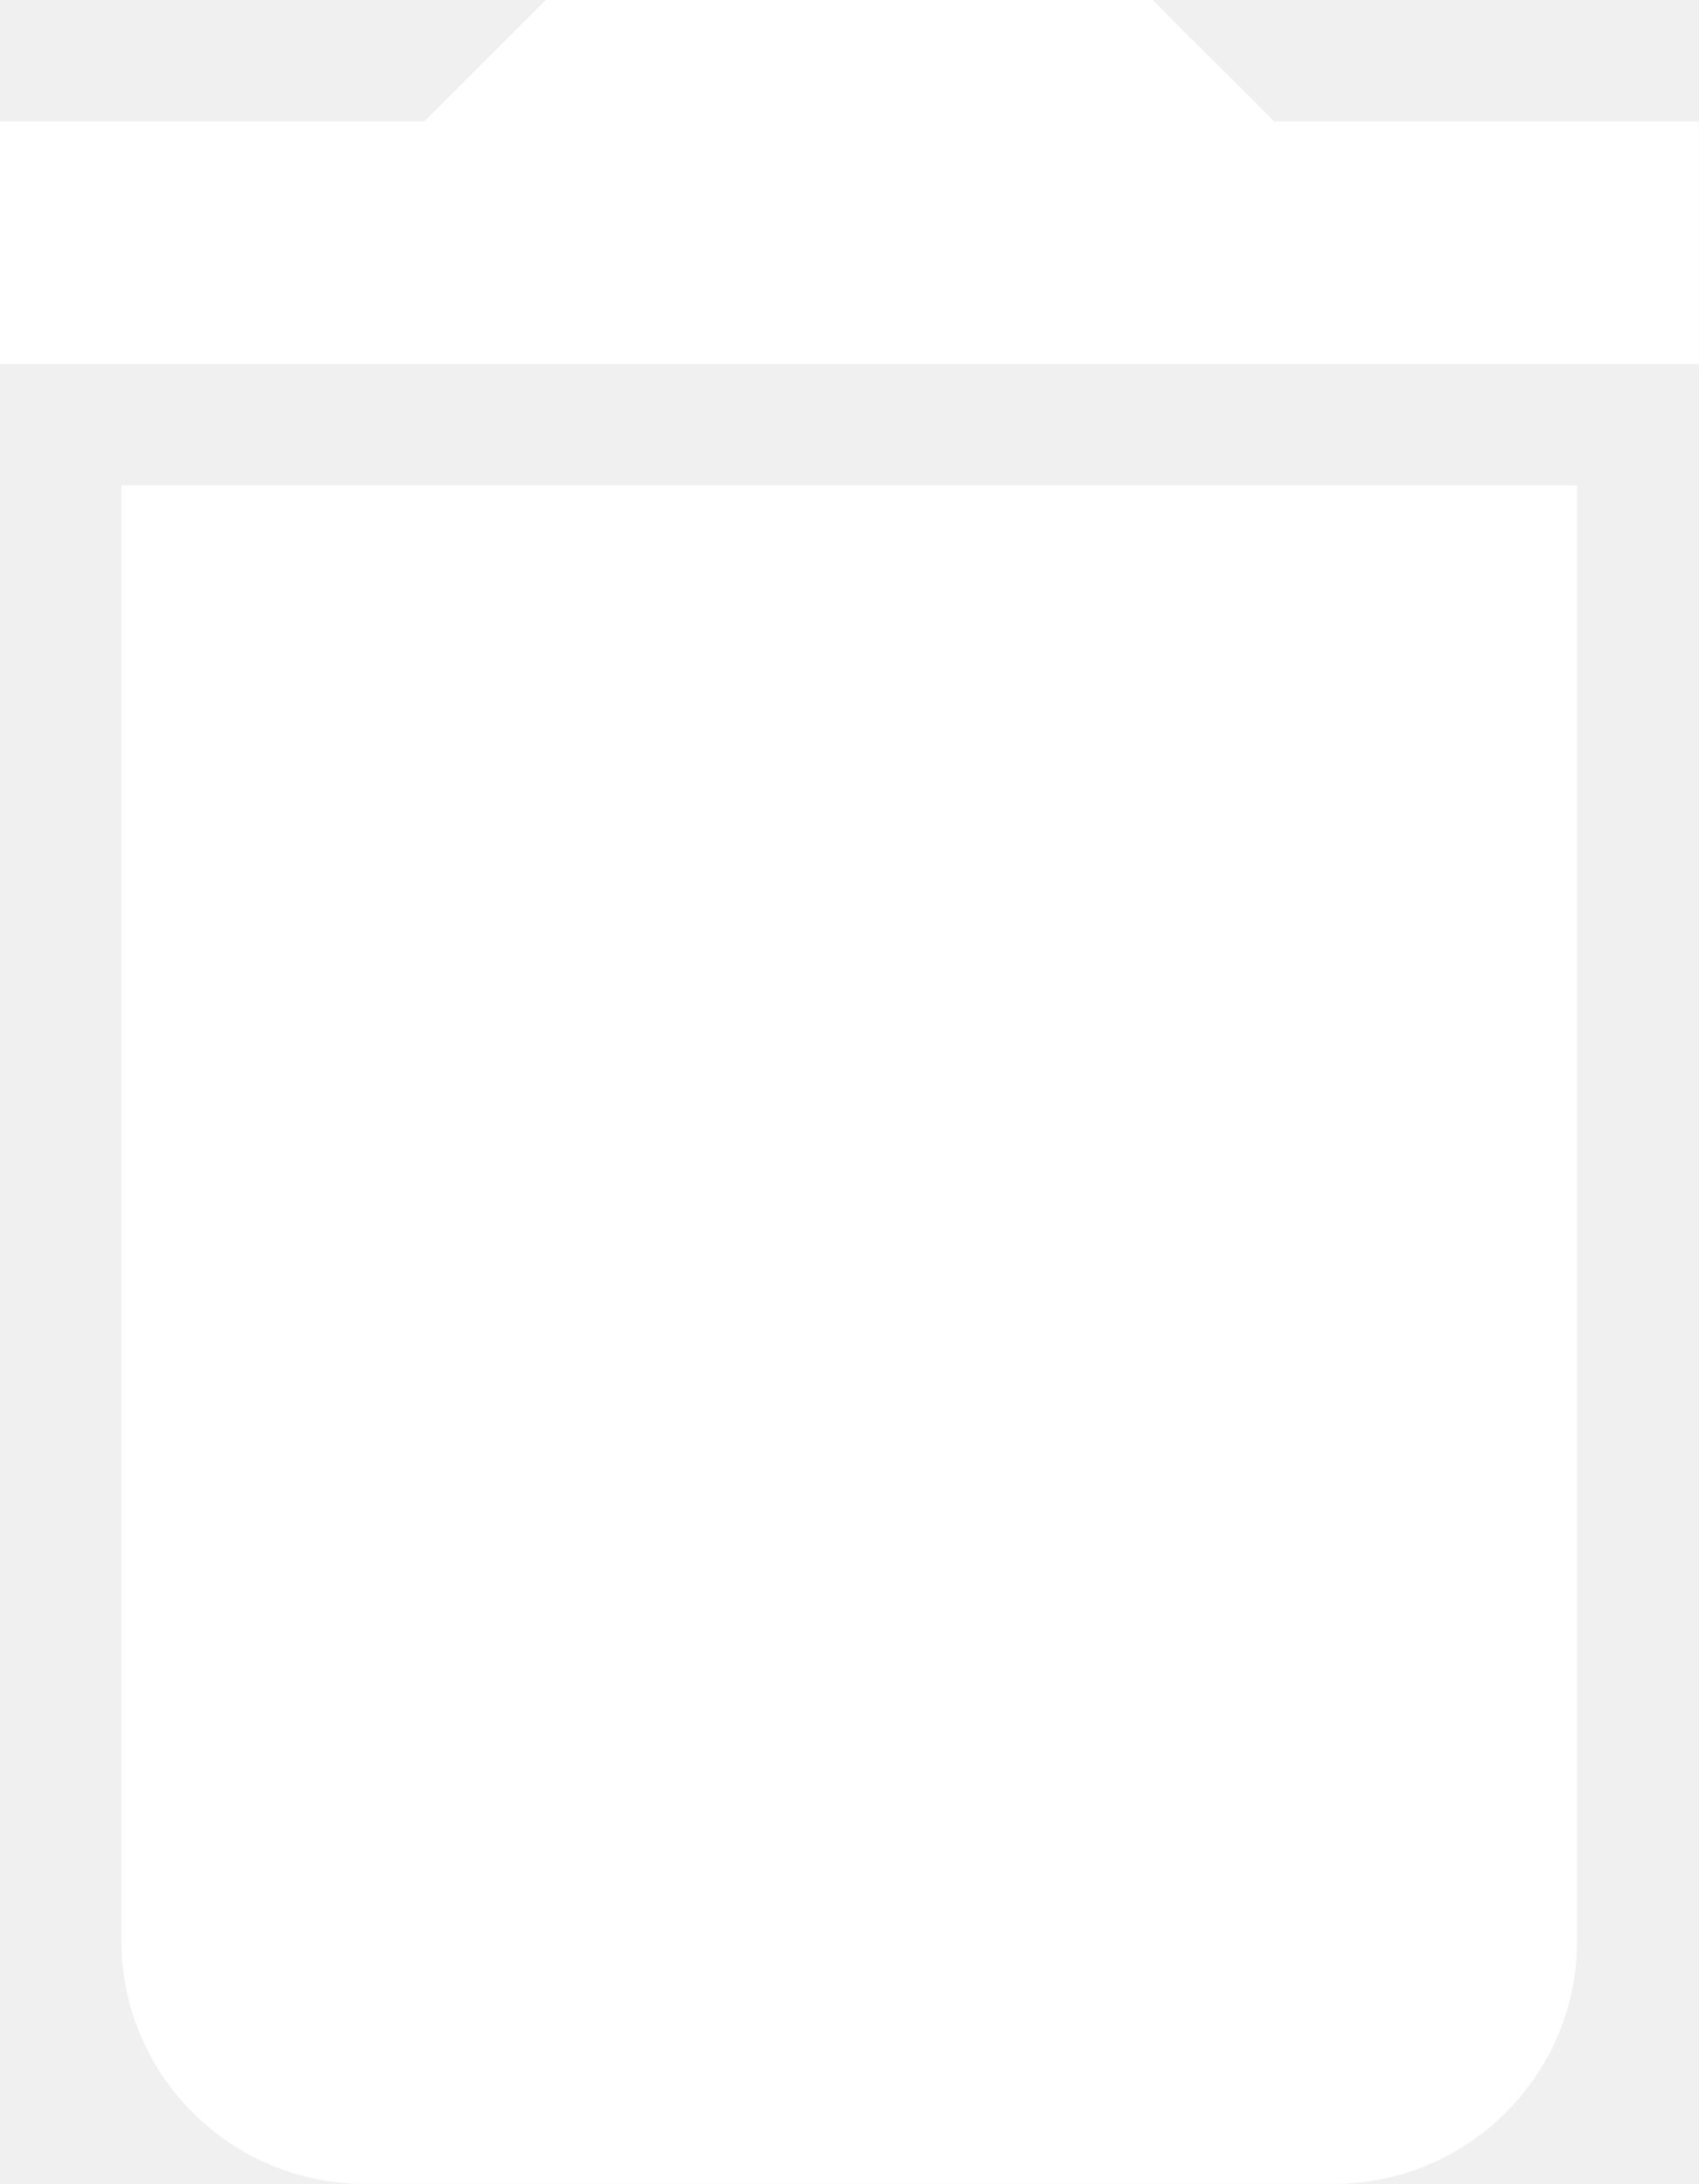
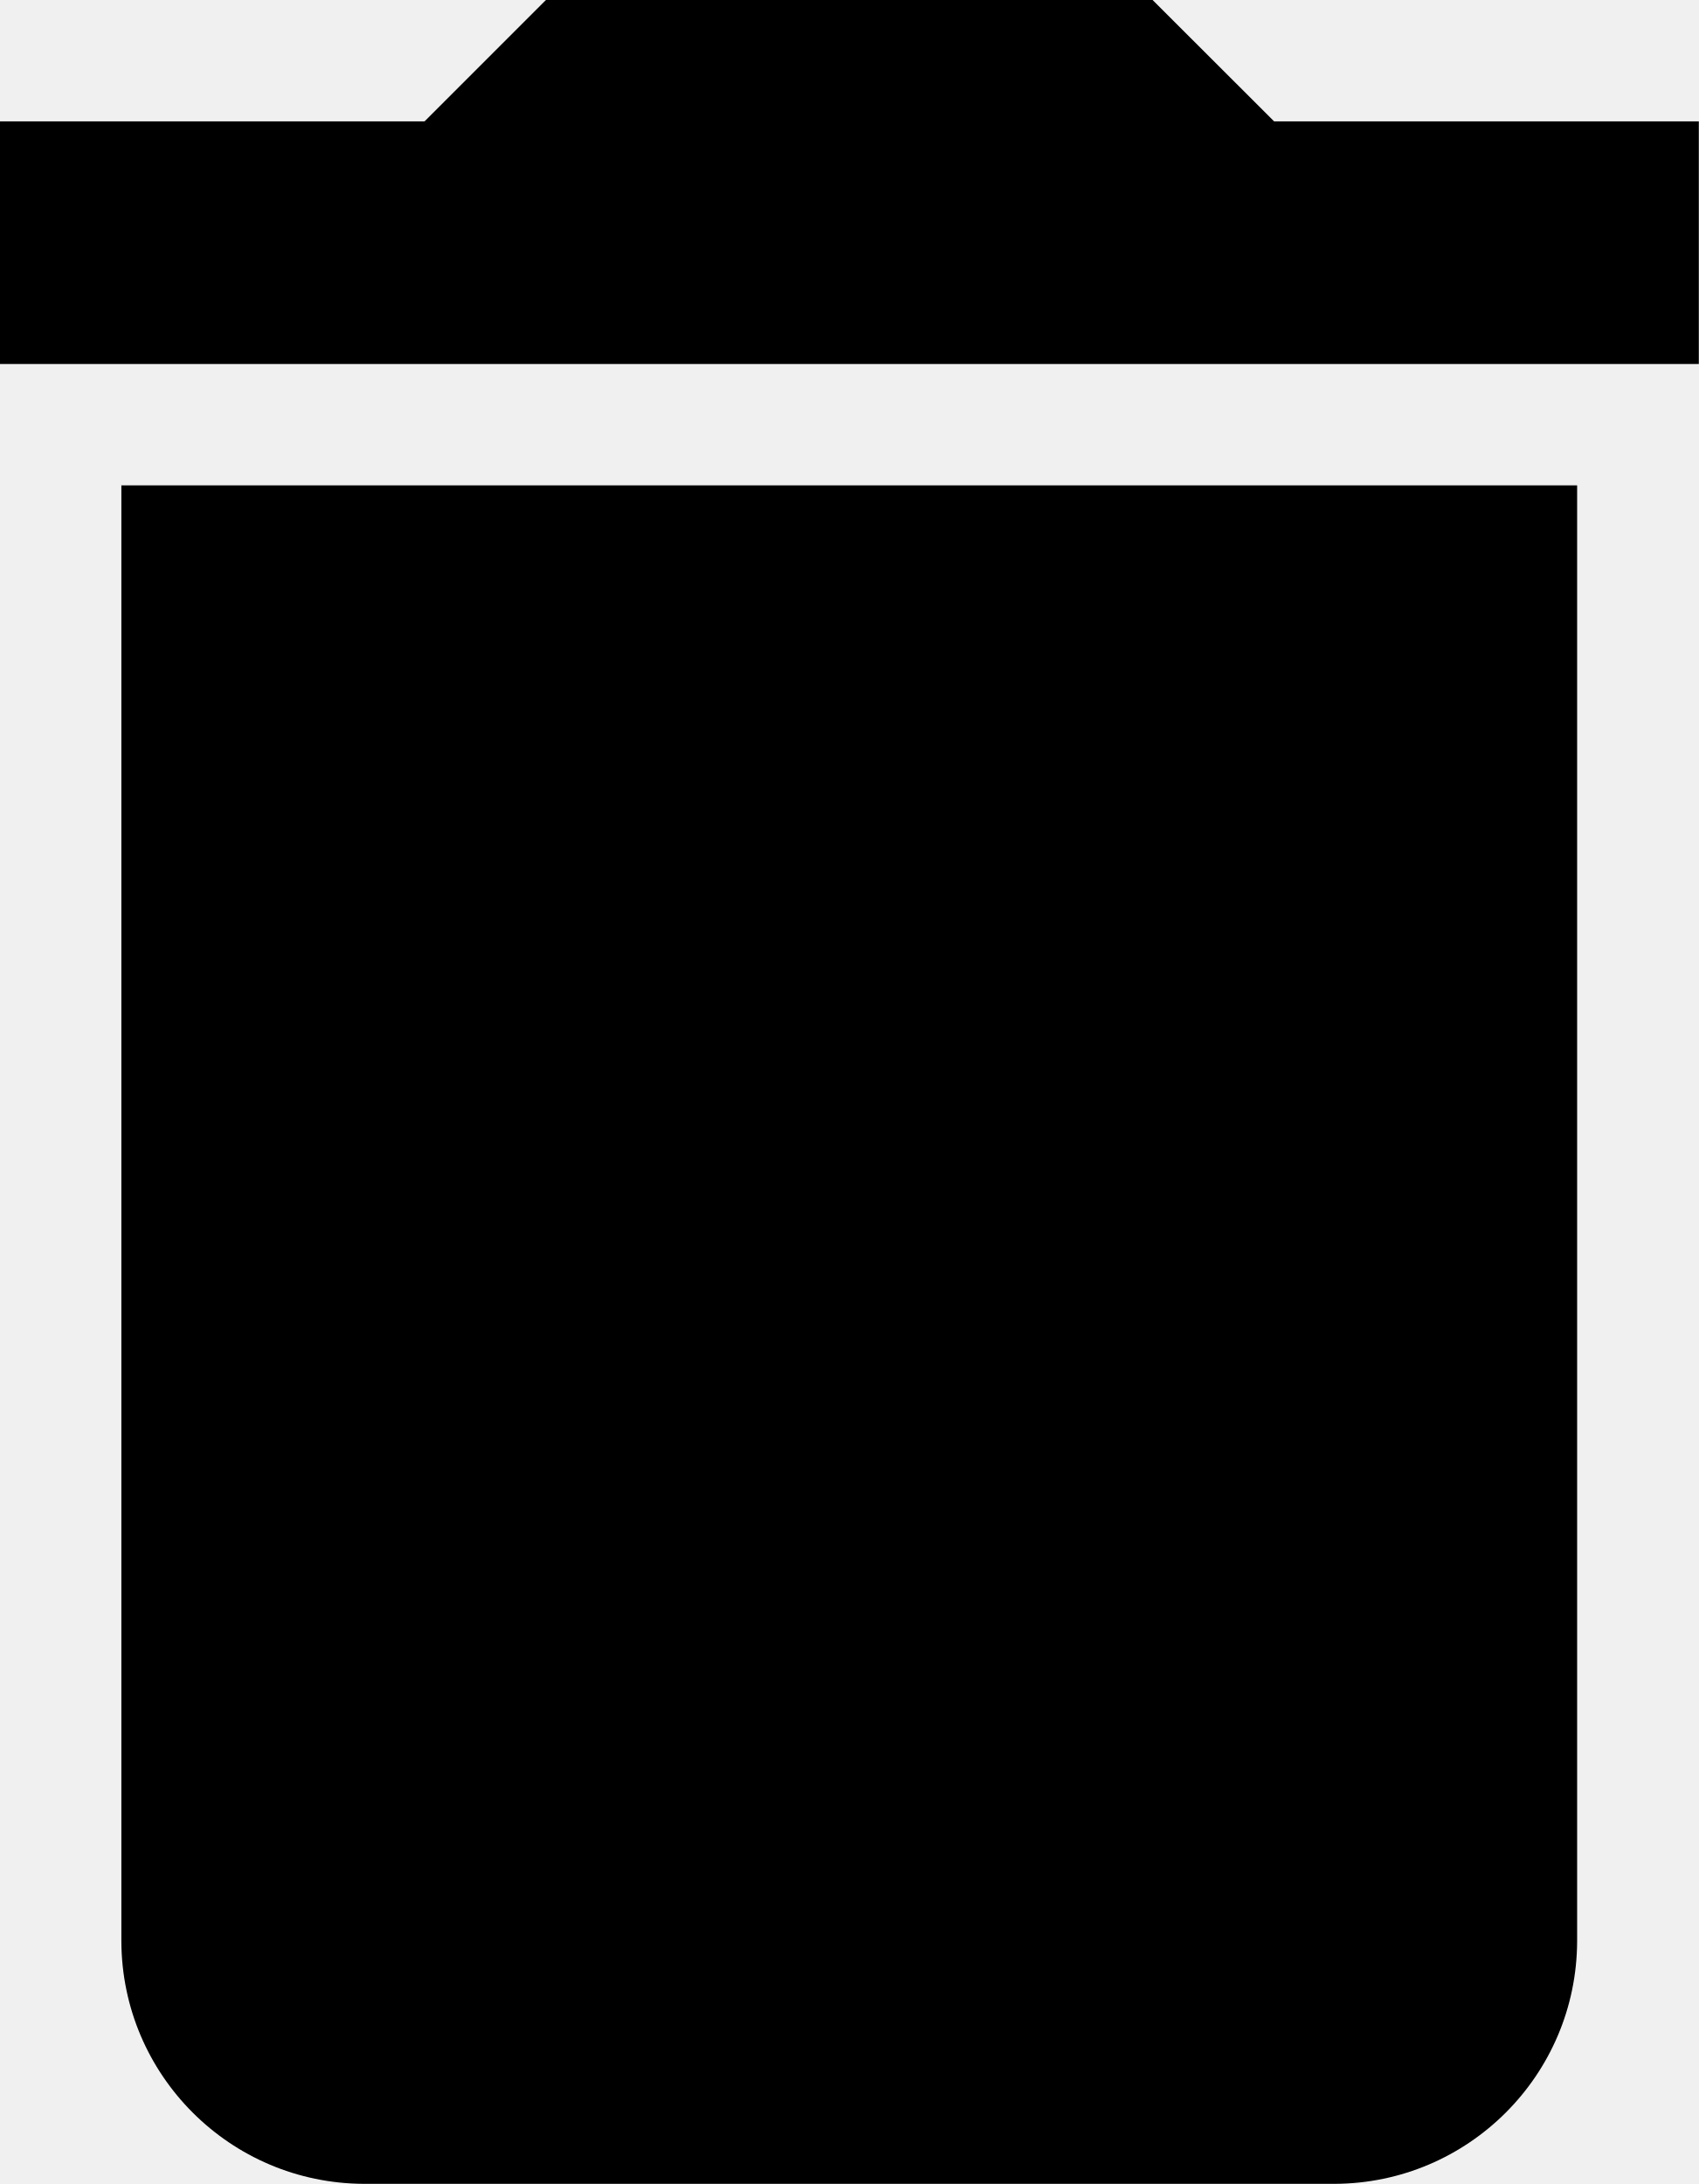
<svg xmlns="http://www.w3.org/2000/svg" width="10.398" height="13.369" viewBox="0 0 10.398 13.369">
-   <defs>
-     <style>.a{fill:#fff;}</style>
-   </defs>
  <path class="a" d="M8.243,16.383a1.49,1.49,0,0,0,1.485,1.485H15.67a1.49,1.49,0,0,0,1.485-1.485V7.471H8.243ZM17.9,5.243H15.3L14.556,4.5H10.842l-.743.743H7.5V6.728H17.9Z" transform="translate(-7.5 -4.5)" />
</svg>
